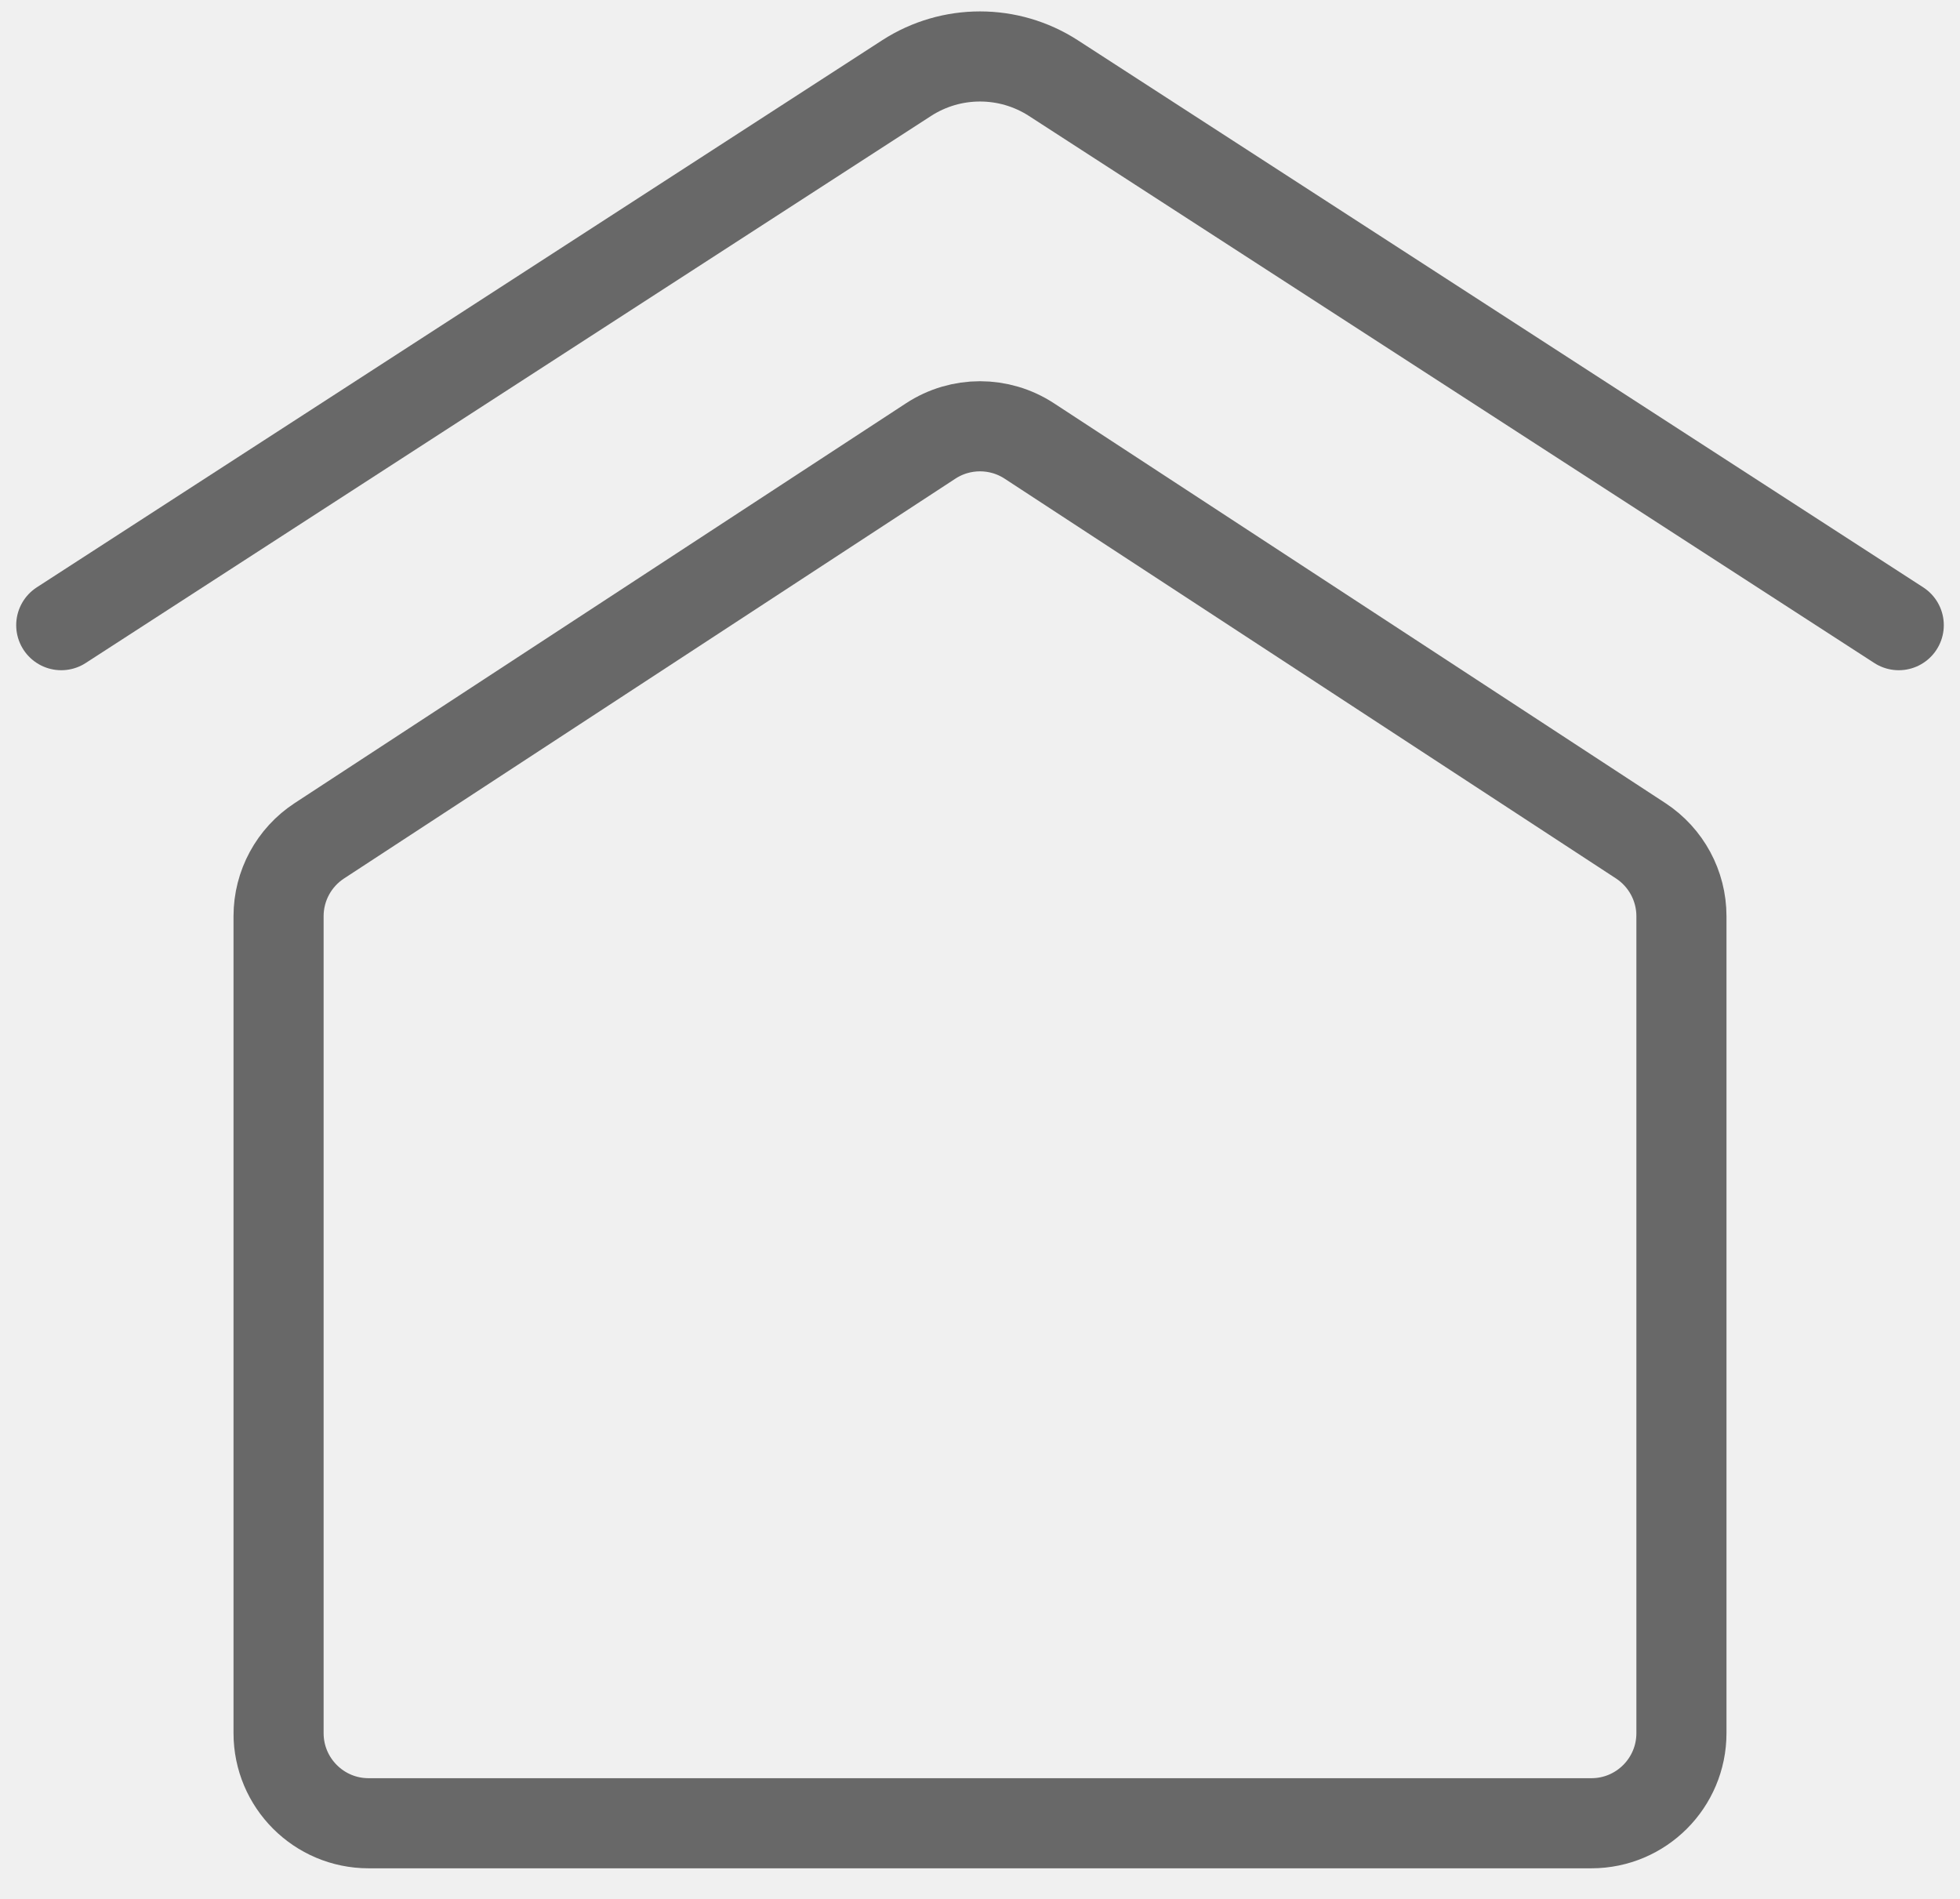
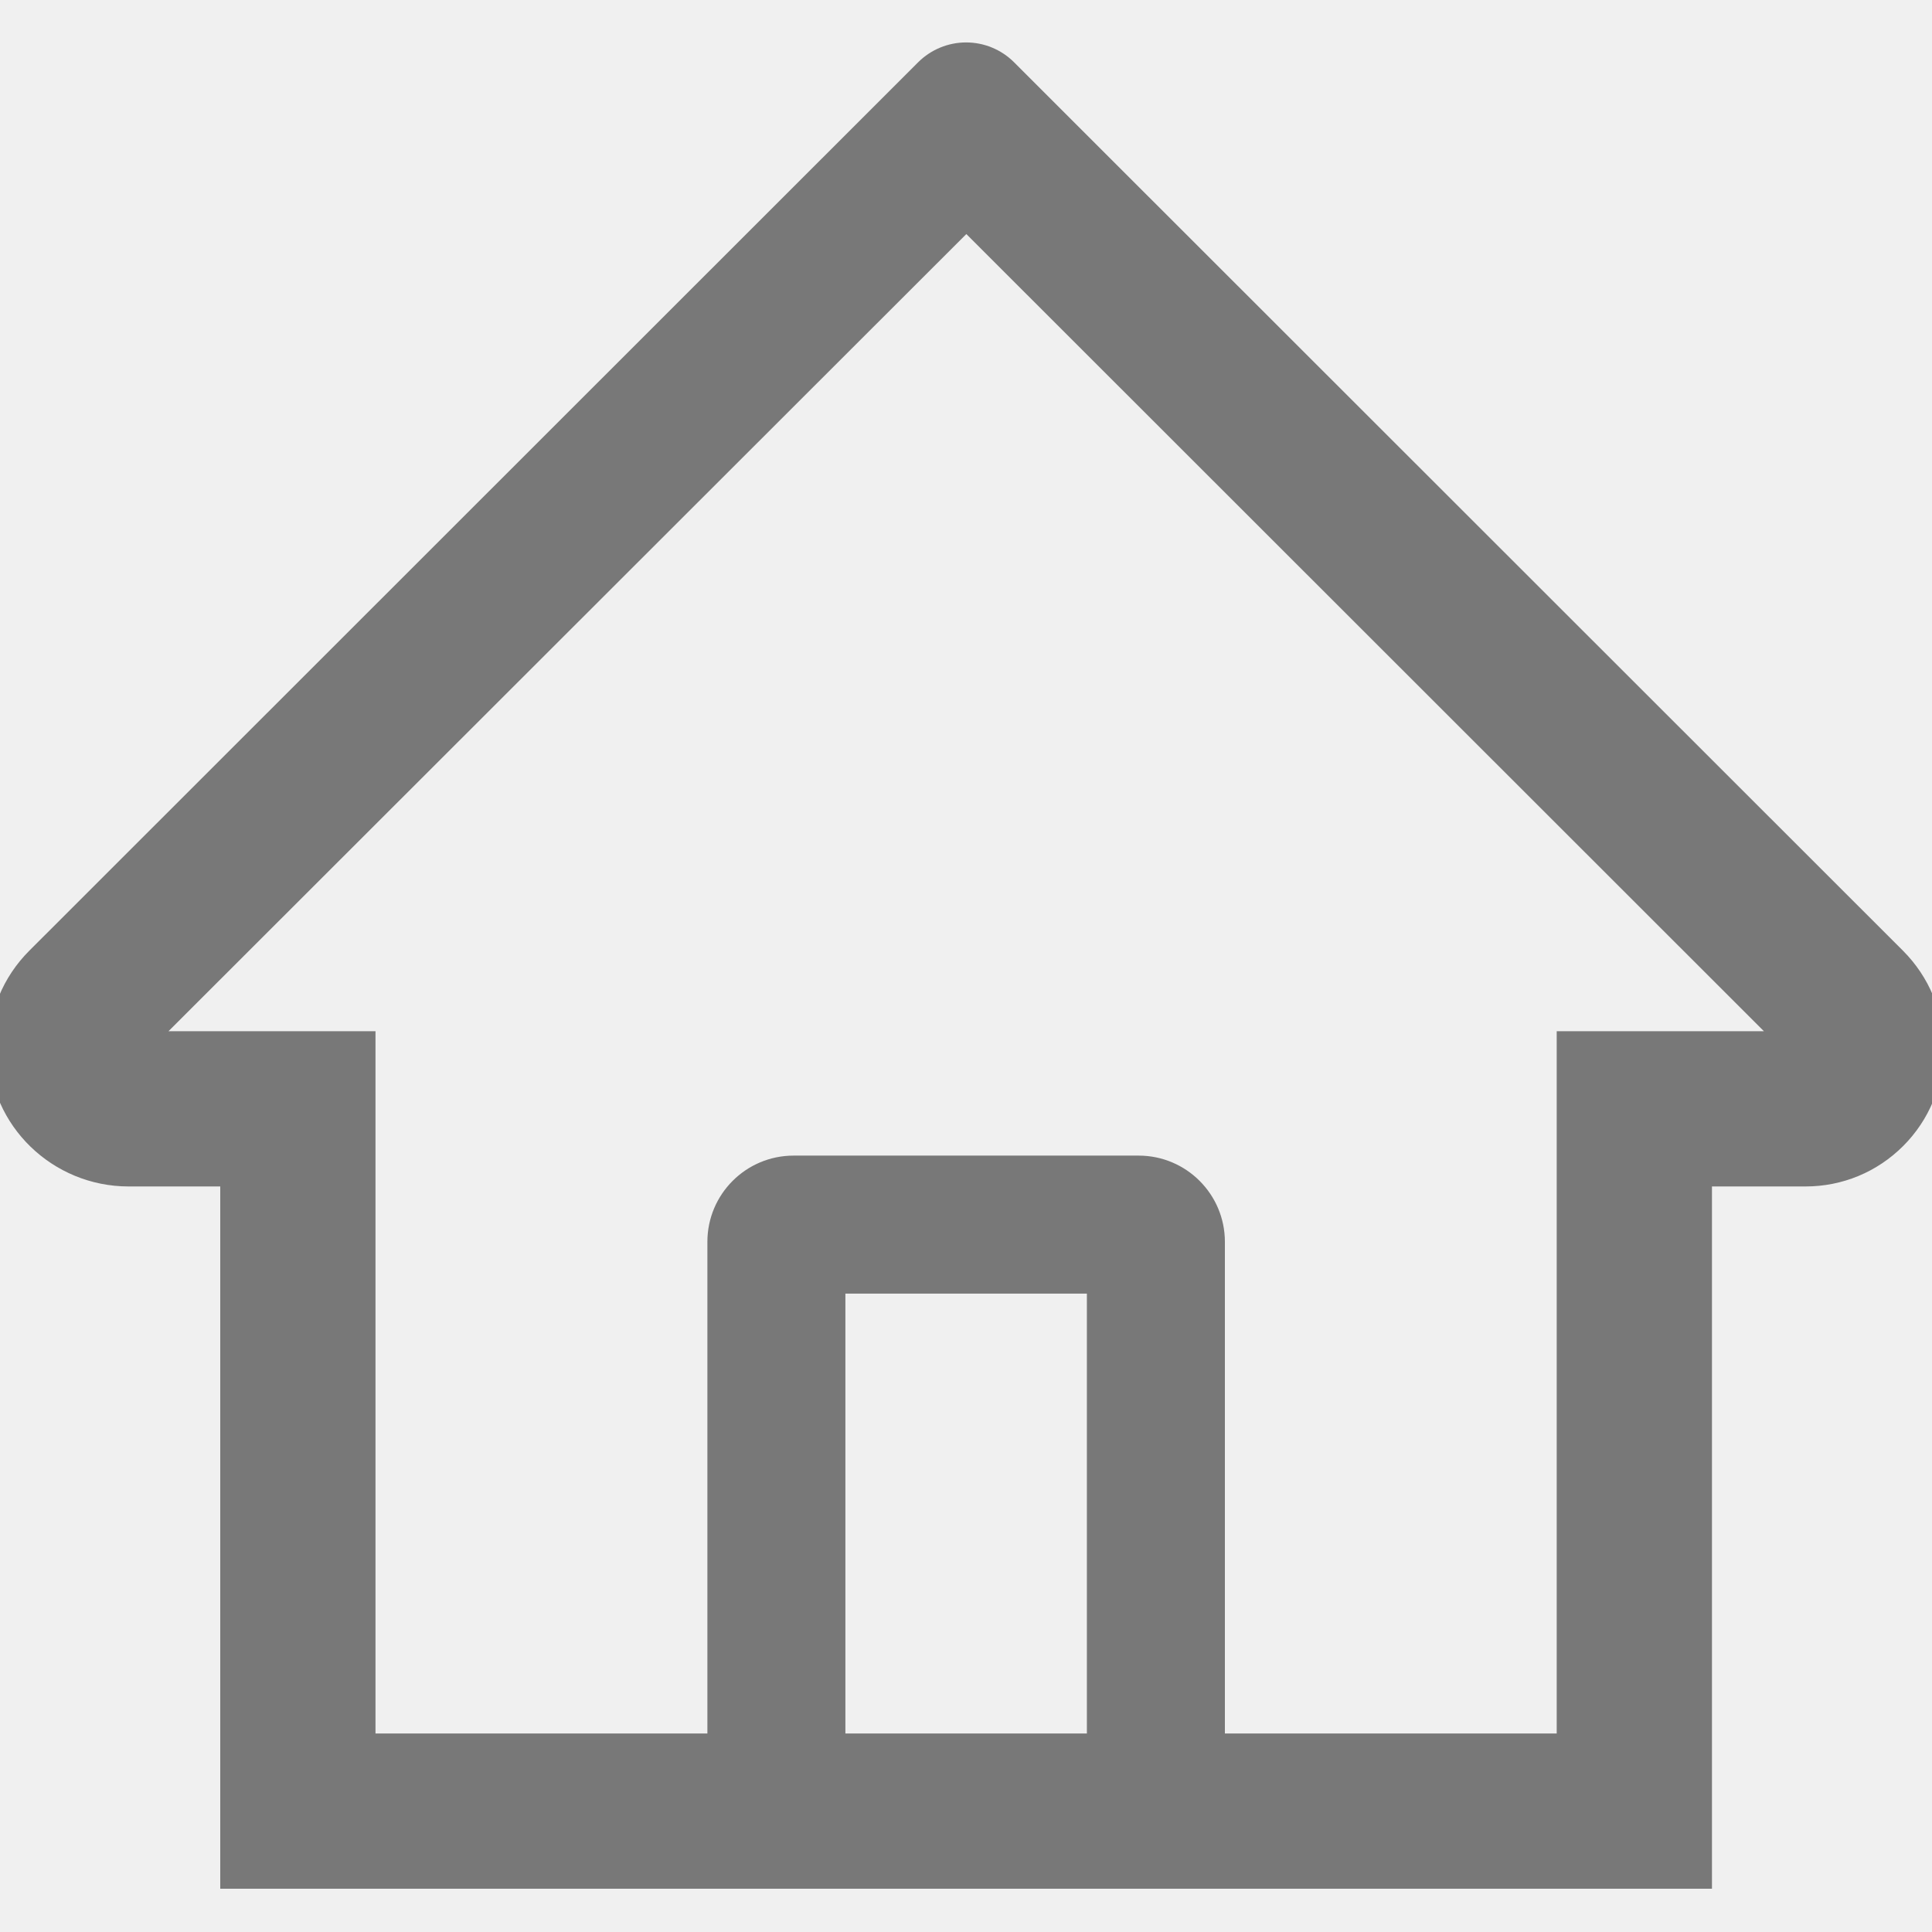
- <svg xmlns="http://www.w3.org/2000/svg" width="32" height="31" viewBox="0 0 32 31" fill="none">
-   <path d="M27.452 14.957V28.294C27.452 29.106 26.794 29.765 25.982 29.765H6.018C5.206 29.765 4.548 29.106 4.548 28.294V14.957C4.548 14.461 4.798 13.998 5.214 13.726L15.195 7.199C15.684 6.879 16.316 6.879 16.805 7.199L26.787 13.726C27.202 13.998 27.452 14.461 27.452 14.957Z" stroke="#686868" stroke-width="1.471" />
-   <path d="M1 10.206L14.802 1.275C15.531 0.804 16.469 0.804 17.198 1.275L31 10.206" stroke="#686868" stroke-width="1.471" stroke-linecap="round" />
+ <svg xmlns="http://www.w3.org/2000/svg" width="28" height="28" viewBox="0 0 28 28" fill="none">
+   <g clip-path="url(#clip0_141_541)">
+     <path d="M27.58 13.779L15.505 1.711L14.695 0.901C14.511 0.718 14.262 0.615 14.002 0.615C13.742 0.615 13.492 0.718 13.308 0.901L0.424 13.779C0.235 13.968 0.085 14.192 -0.016 14.439C-0.117 14.686 -0.167 14.95 -0.164 15.217C-0.151 16.317 0.764 17.195 1.864 17.195H3.192V27.373H24.811V17.195H26.167C26.702 17.195 27.205 16.986 27.583 16.608C27.769 16.422 27.917 16.201 28.017 15.958C28.117 15.715 28.168 15.455 28.167 15.192C28.167 14.661 27.958 14.158 27.58 13.779ZM15.752 25.123H12.252V18.748H15.752V25.123ZM22.561 14.945V25.123H17.752V17.998C17.752 17.308 17.192 16.748 16.502 16.748H11.502C10.811 16.748 10.252 17.308 10.252 17.998V25.123H5.442V14.945H2.442L14.005 3.392L14.727 4.114L25.564 14.945H22.561Z" fill="black" fill-opacity="0.5" />
+   </g>
+   <defs>
+     <clipPath id="clip0_141_541">
+       <rect width="28" height="28" fill="white" />
+     </clipPath>
+   </defs>
</svg>
